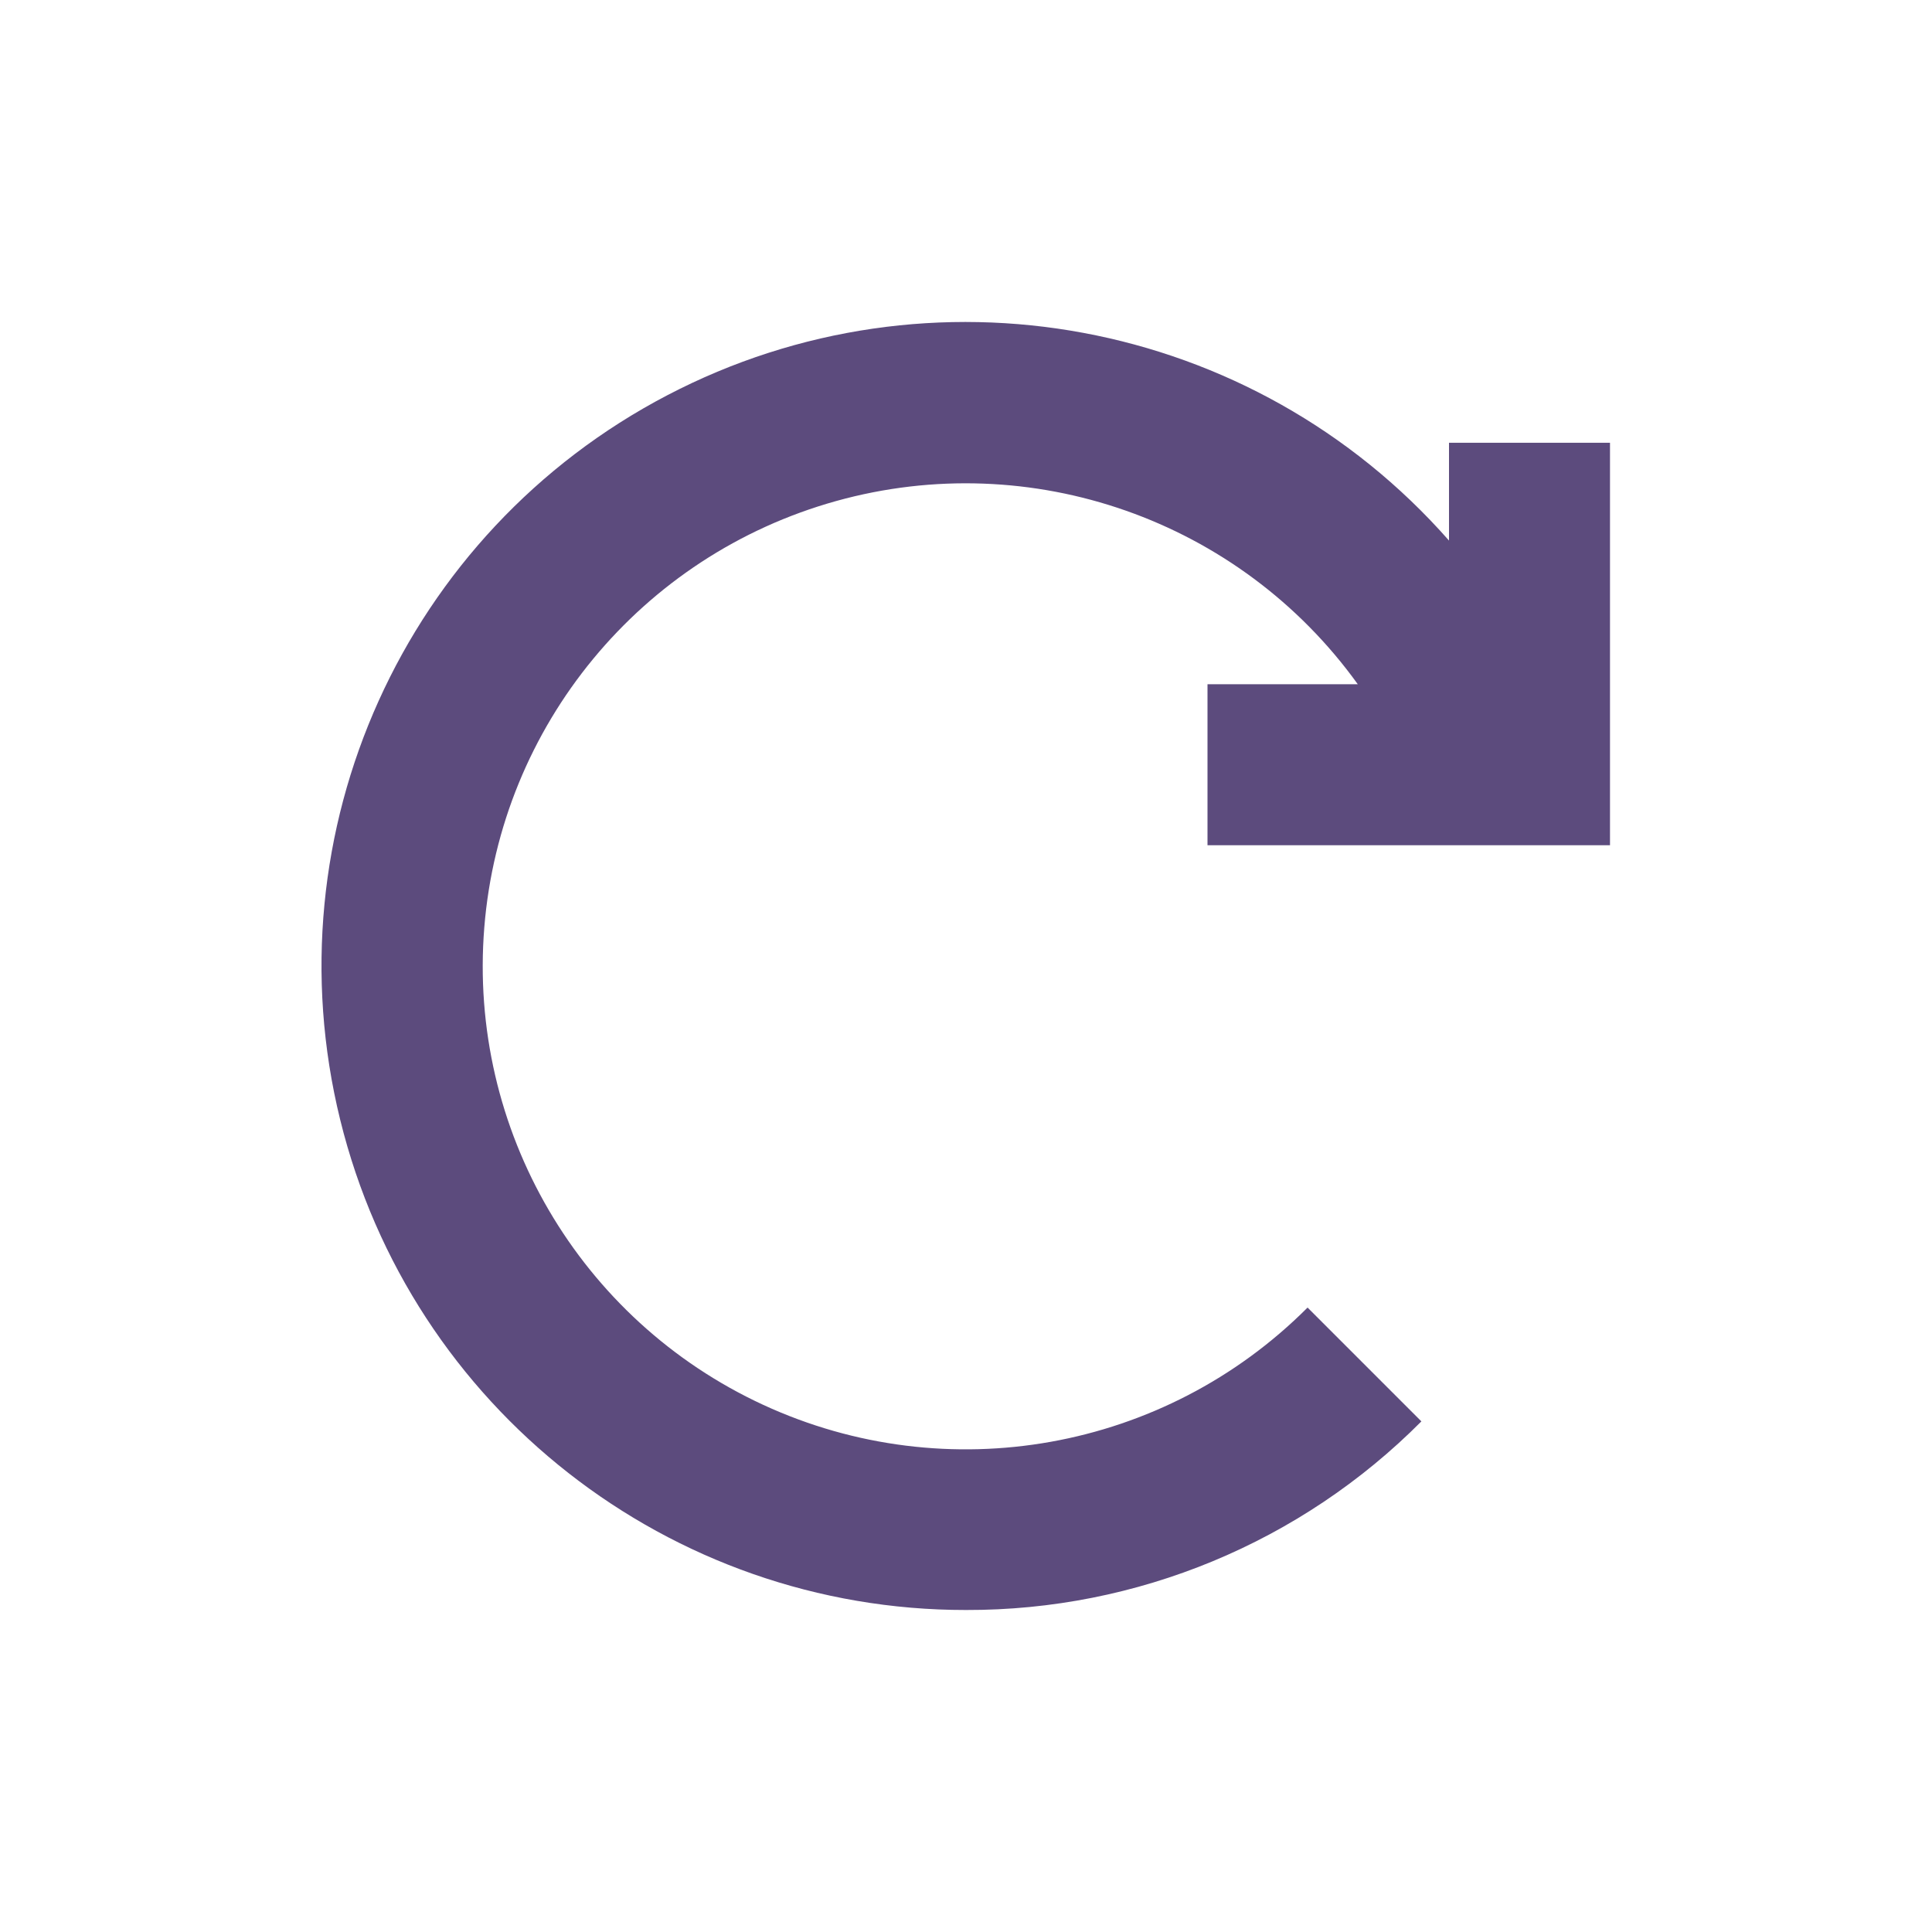
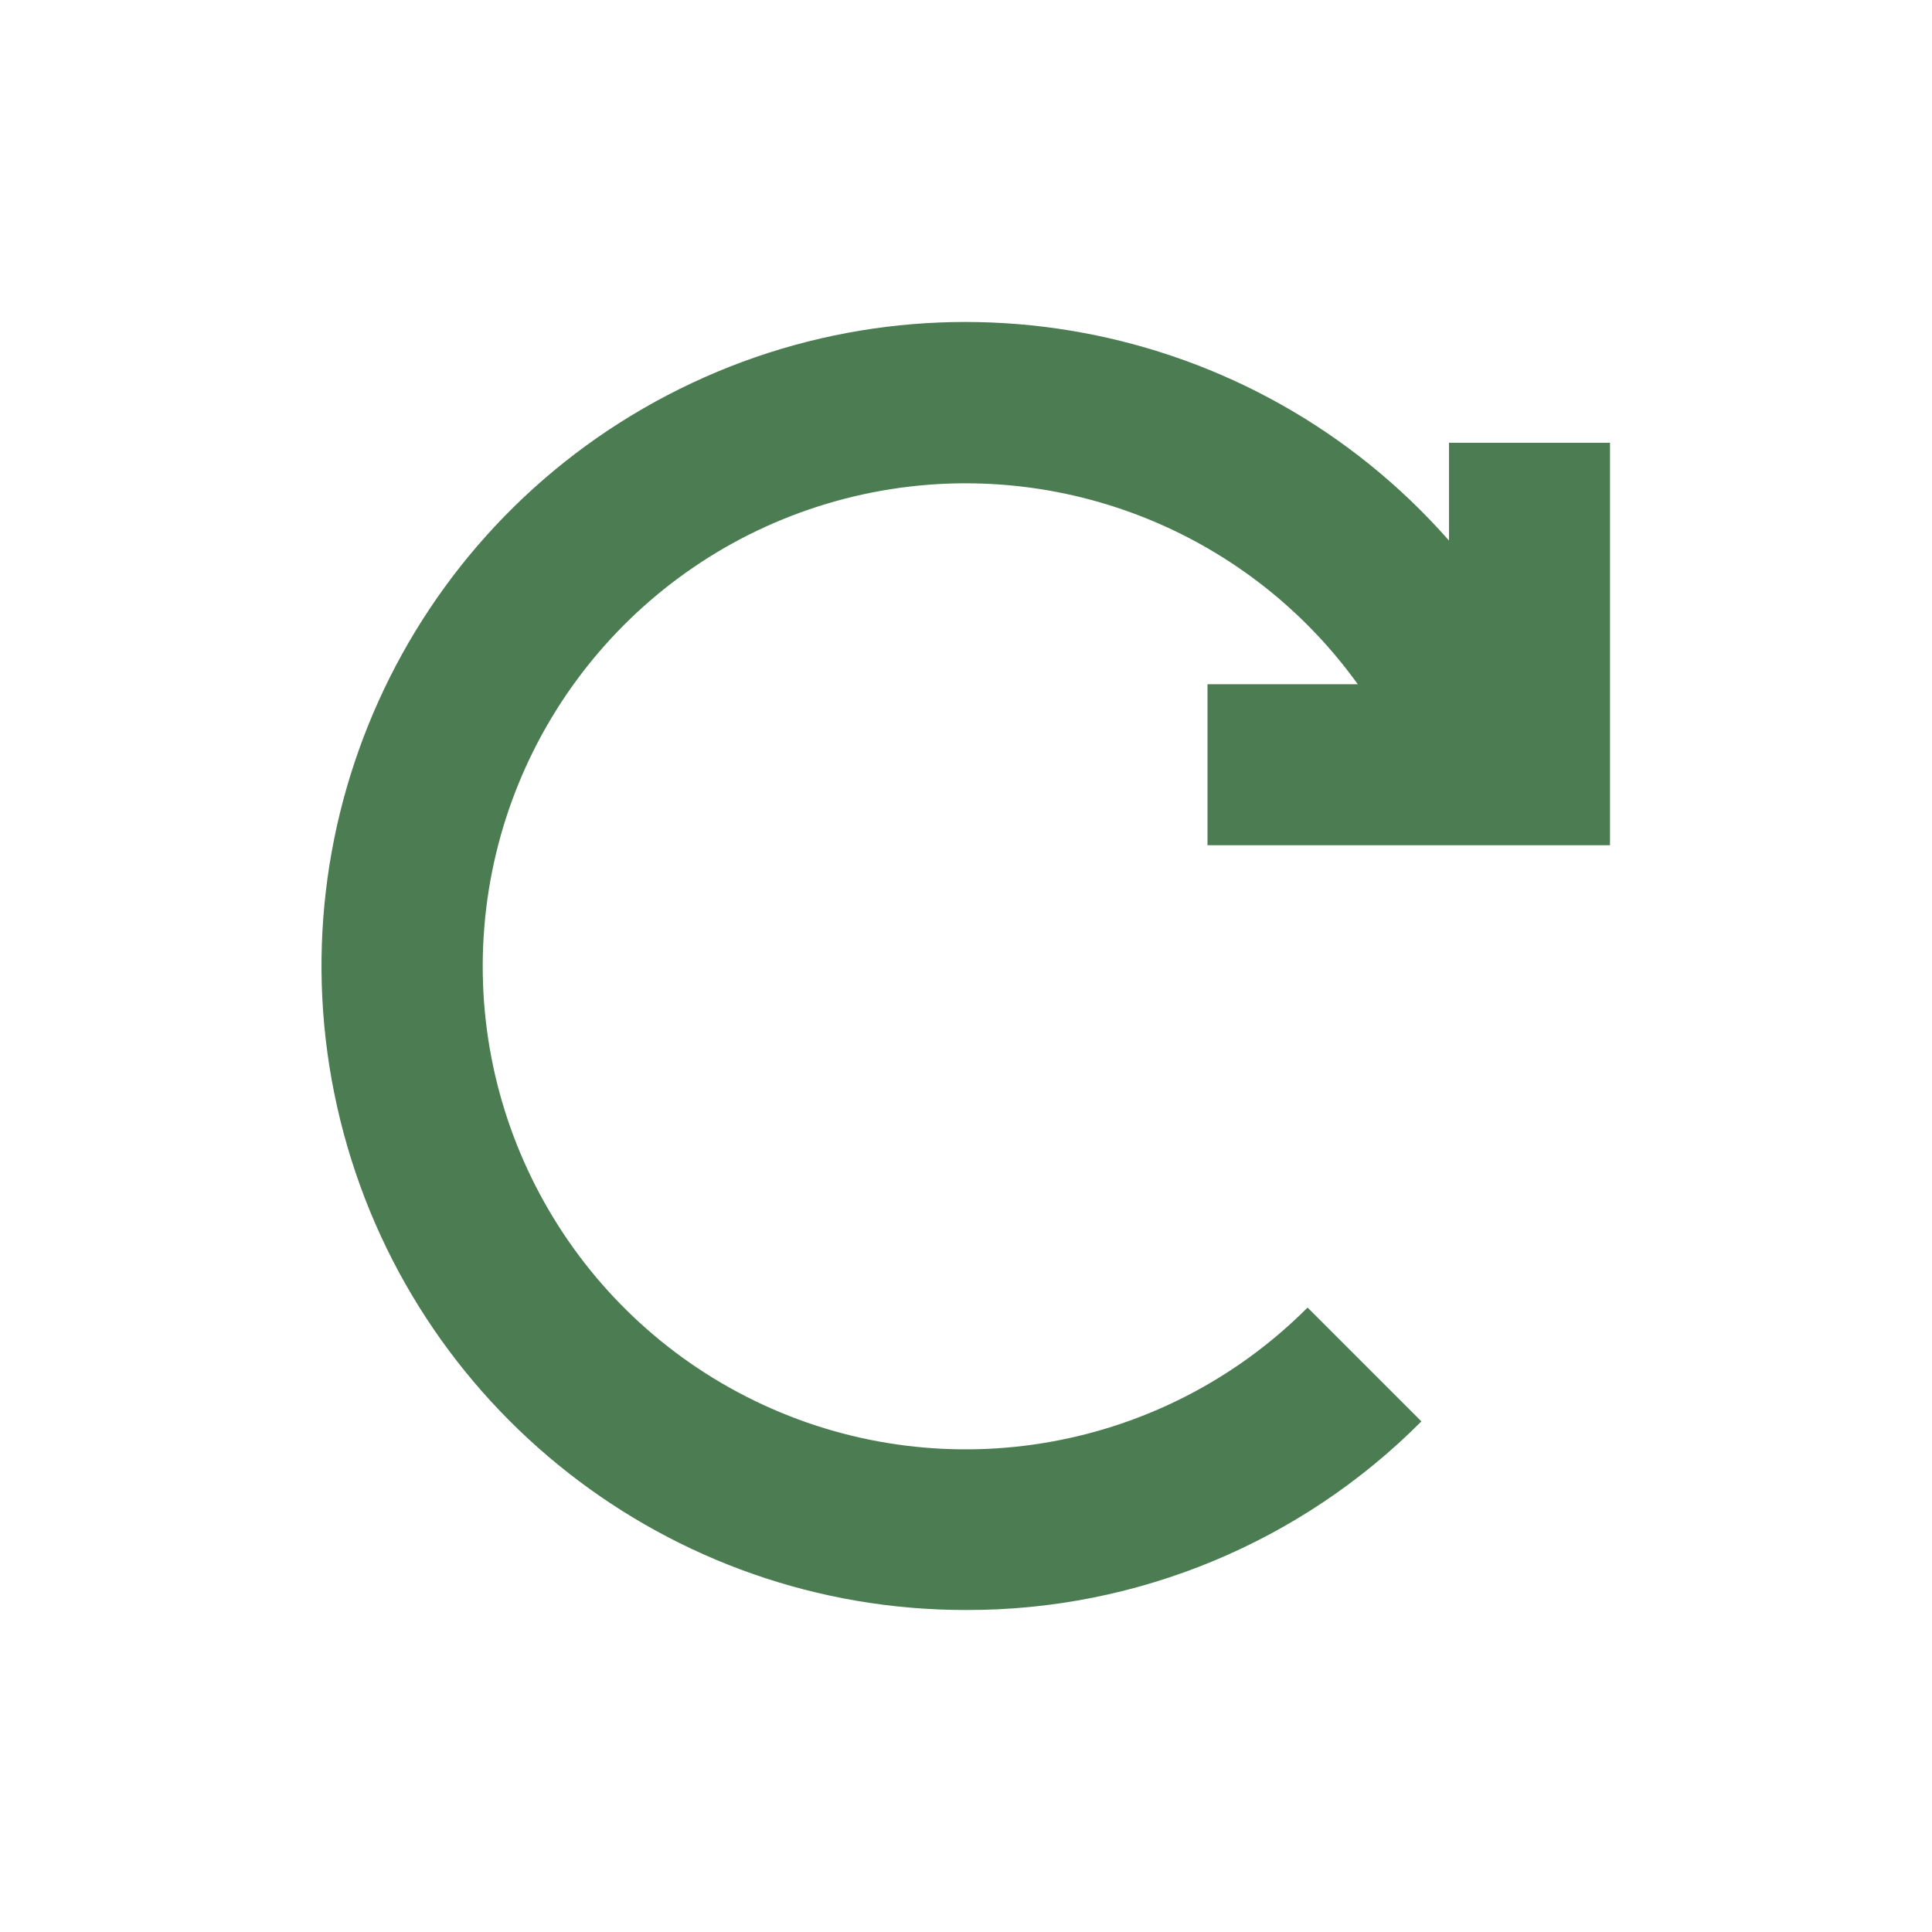
<svg xmlns="http://www.w3.org/2000/svg" width="24px" height="24px" viewBox="0 0 24 24" version="1.1">
  <g id="Artboard" stroke="none" stroke-width="1" fill="none" fill-rule="evenodd">
    <g id="ic-update" transform="translate(2, 2)">
      <polygon id="Rectangle_4642" points="0 0 20 0 20 20 0 20" />
-       <path d="M13,8.5 L18,8.5 L18,3.5 L16,3.5 L16,4.715 C13.566,1.949 9.557,1.203 6.291,2.909 C3.024,4.615 1.346,8.331 2.226,11.91 C3.105,15.488 6.315,18.003 10,18 C12.123,18.006 14.16,17.162 15.657,15.657 L14.243,14.243 C12.466,16.024 9.766,16.506 7.482,15.452 C5.198,14.397 3.814,12.03 4.016,9.522 C4.218,7.014 5.963,4.899 8.387,4.224 C10.81,3.549 13.398,4.458 14.867,6.5 L13,6.5 L13,8.5 Z" id="Path_18962" fill="#5C4B7D" fill-rule="nonzero" />
+       <path d="M13,8.5 L18,8.5 L18,3.5 L16,3.5 L16,4.715 C13.566,1.949 9.557,1.203 6.291,2.909 C3.024,4.615 1.346,8.331 2.226,11.91 C3.105,15.488 6.315,18.003 10,18 C12.123,18.006 14.16,17.162 15.657,15.657 L14.243,14.243 C12.466,16.024 9.766,16.506 7.482,15.452 C5.198,14.397 3.814,12.03 4.016,9.522 C4.218,7.014 5.963,4.899 8.387,4.224 C10.81,3.549 13.398,4.458 14.867,6.5 L13,6.5 L13,8.5 Z" id="Path_18962" fill="#4b7c52" fill-rule="nonzero" />
    </g>
  </g>
</svg>
